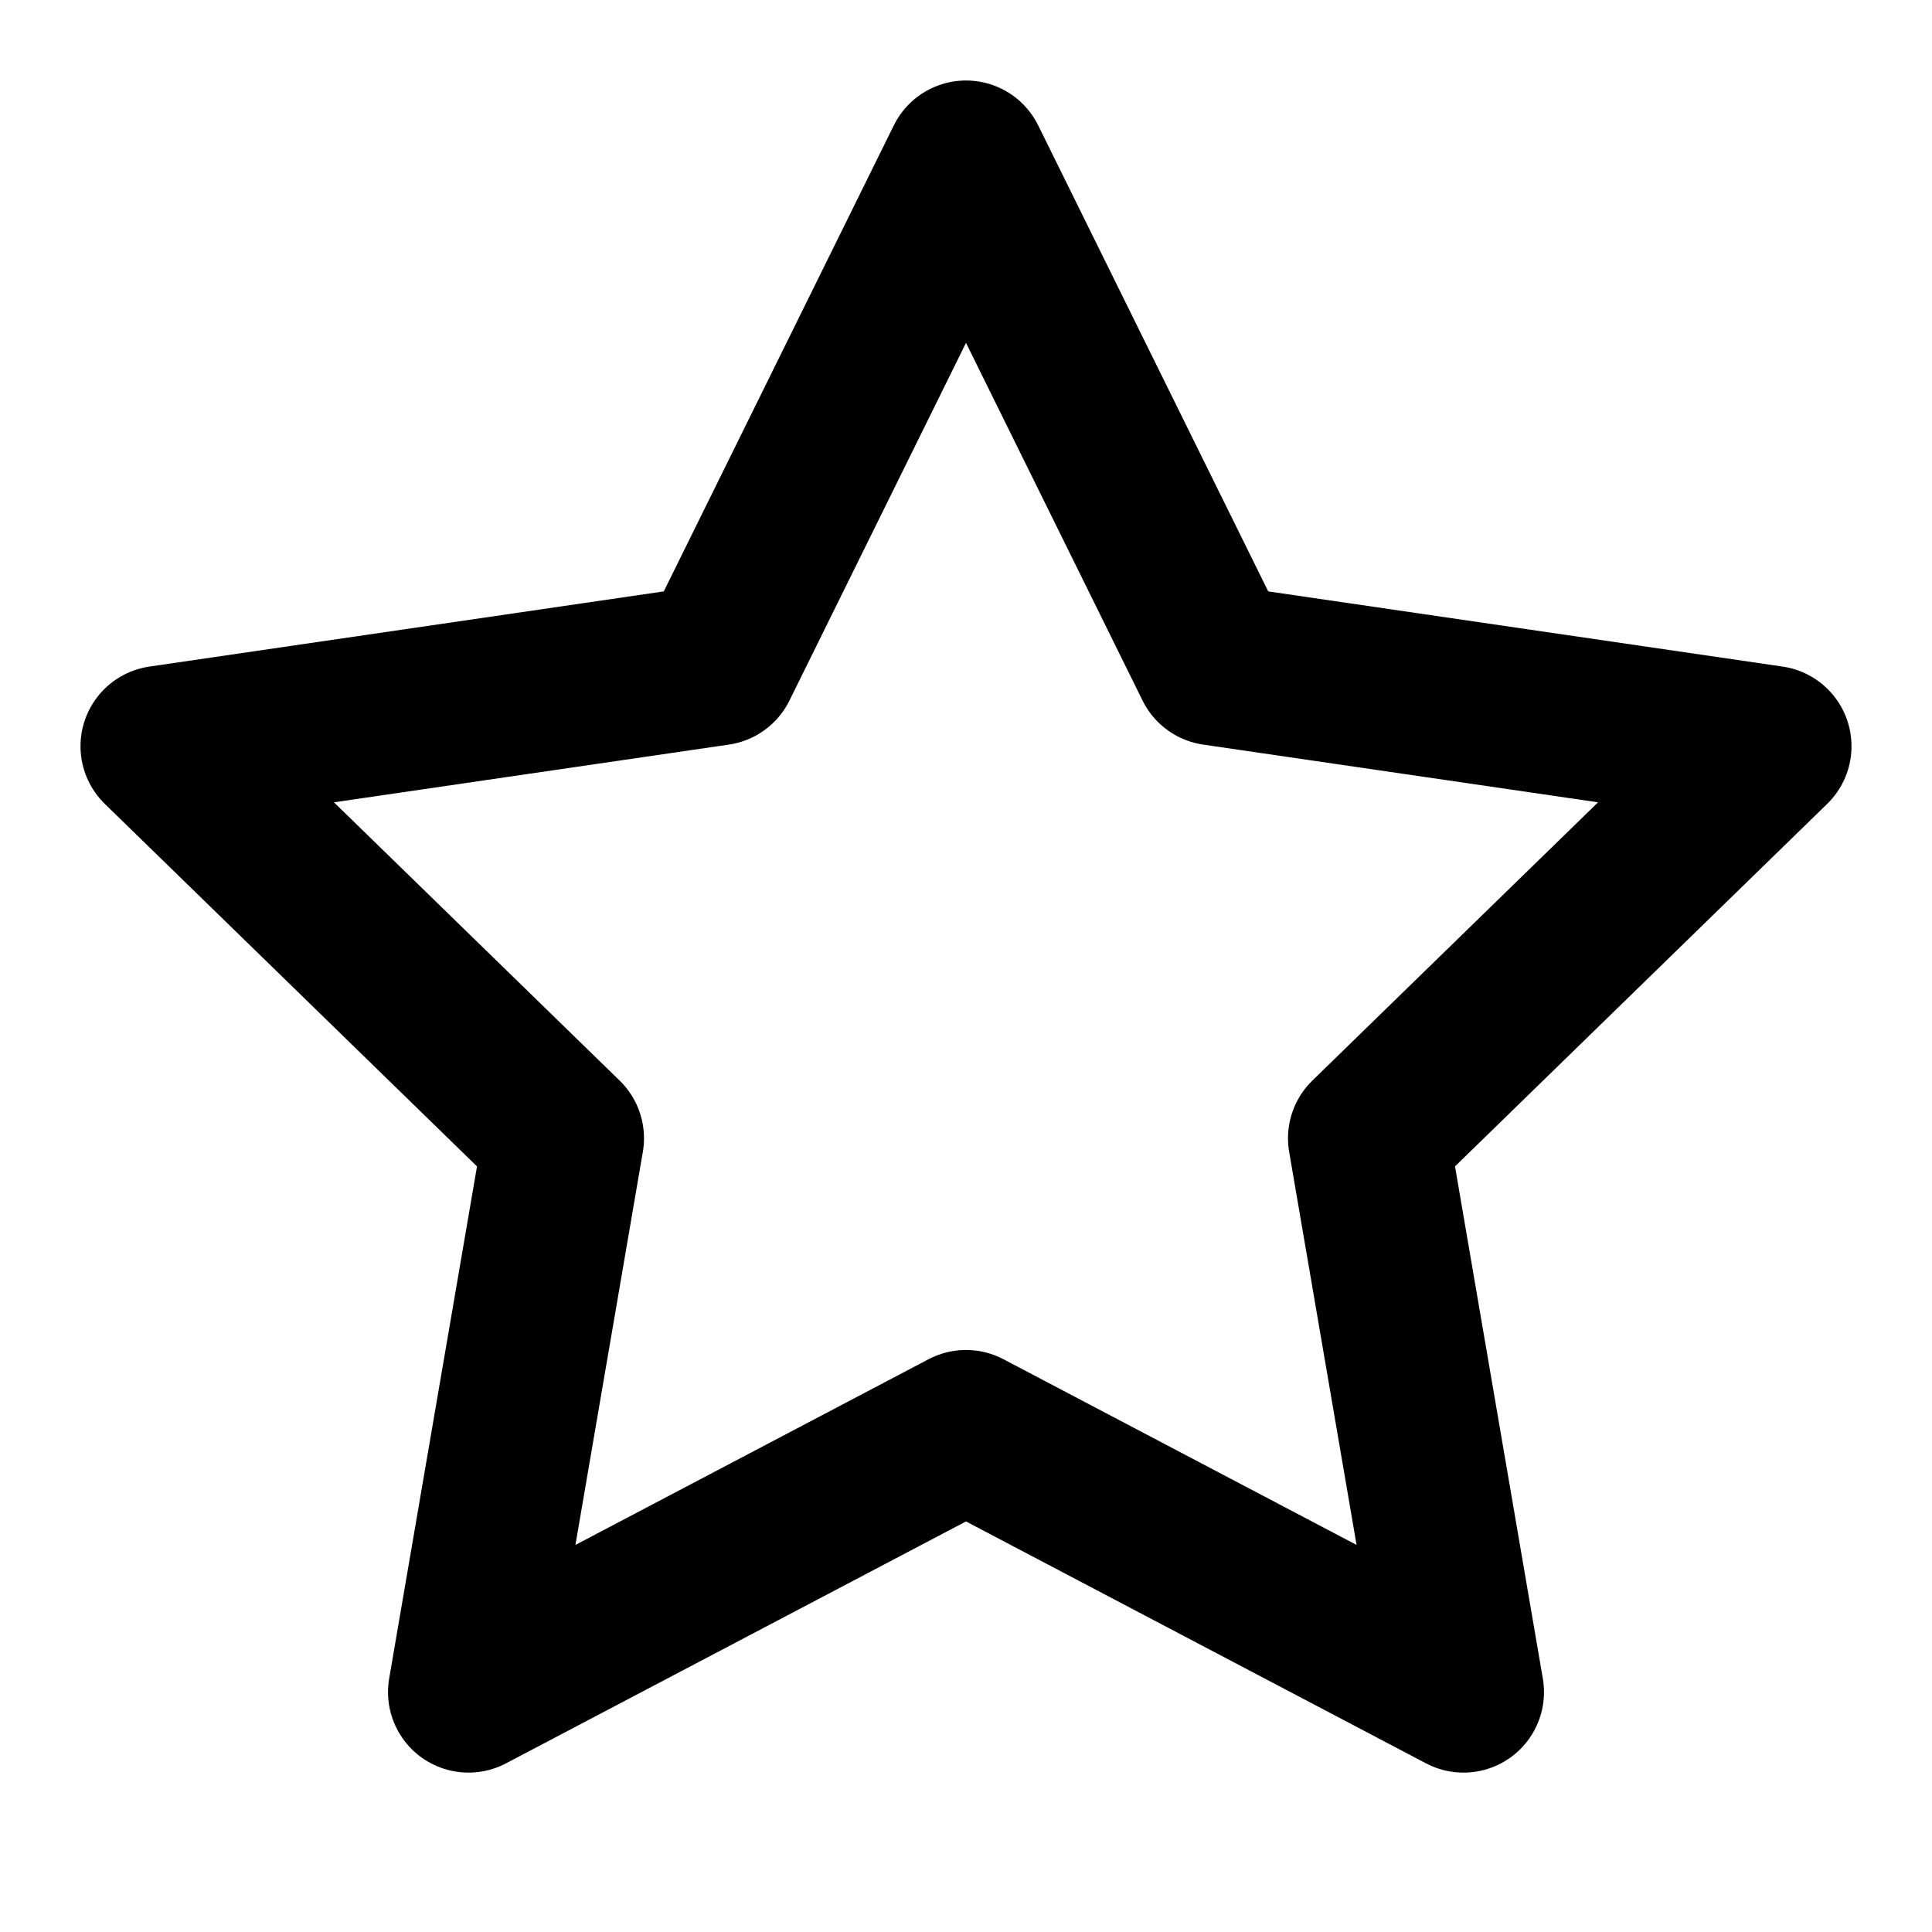
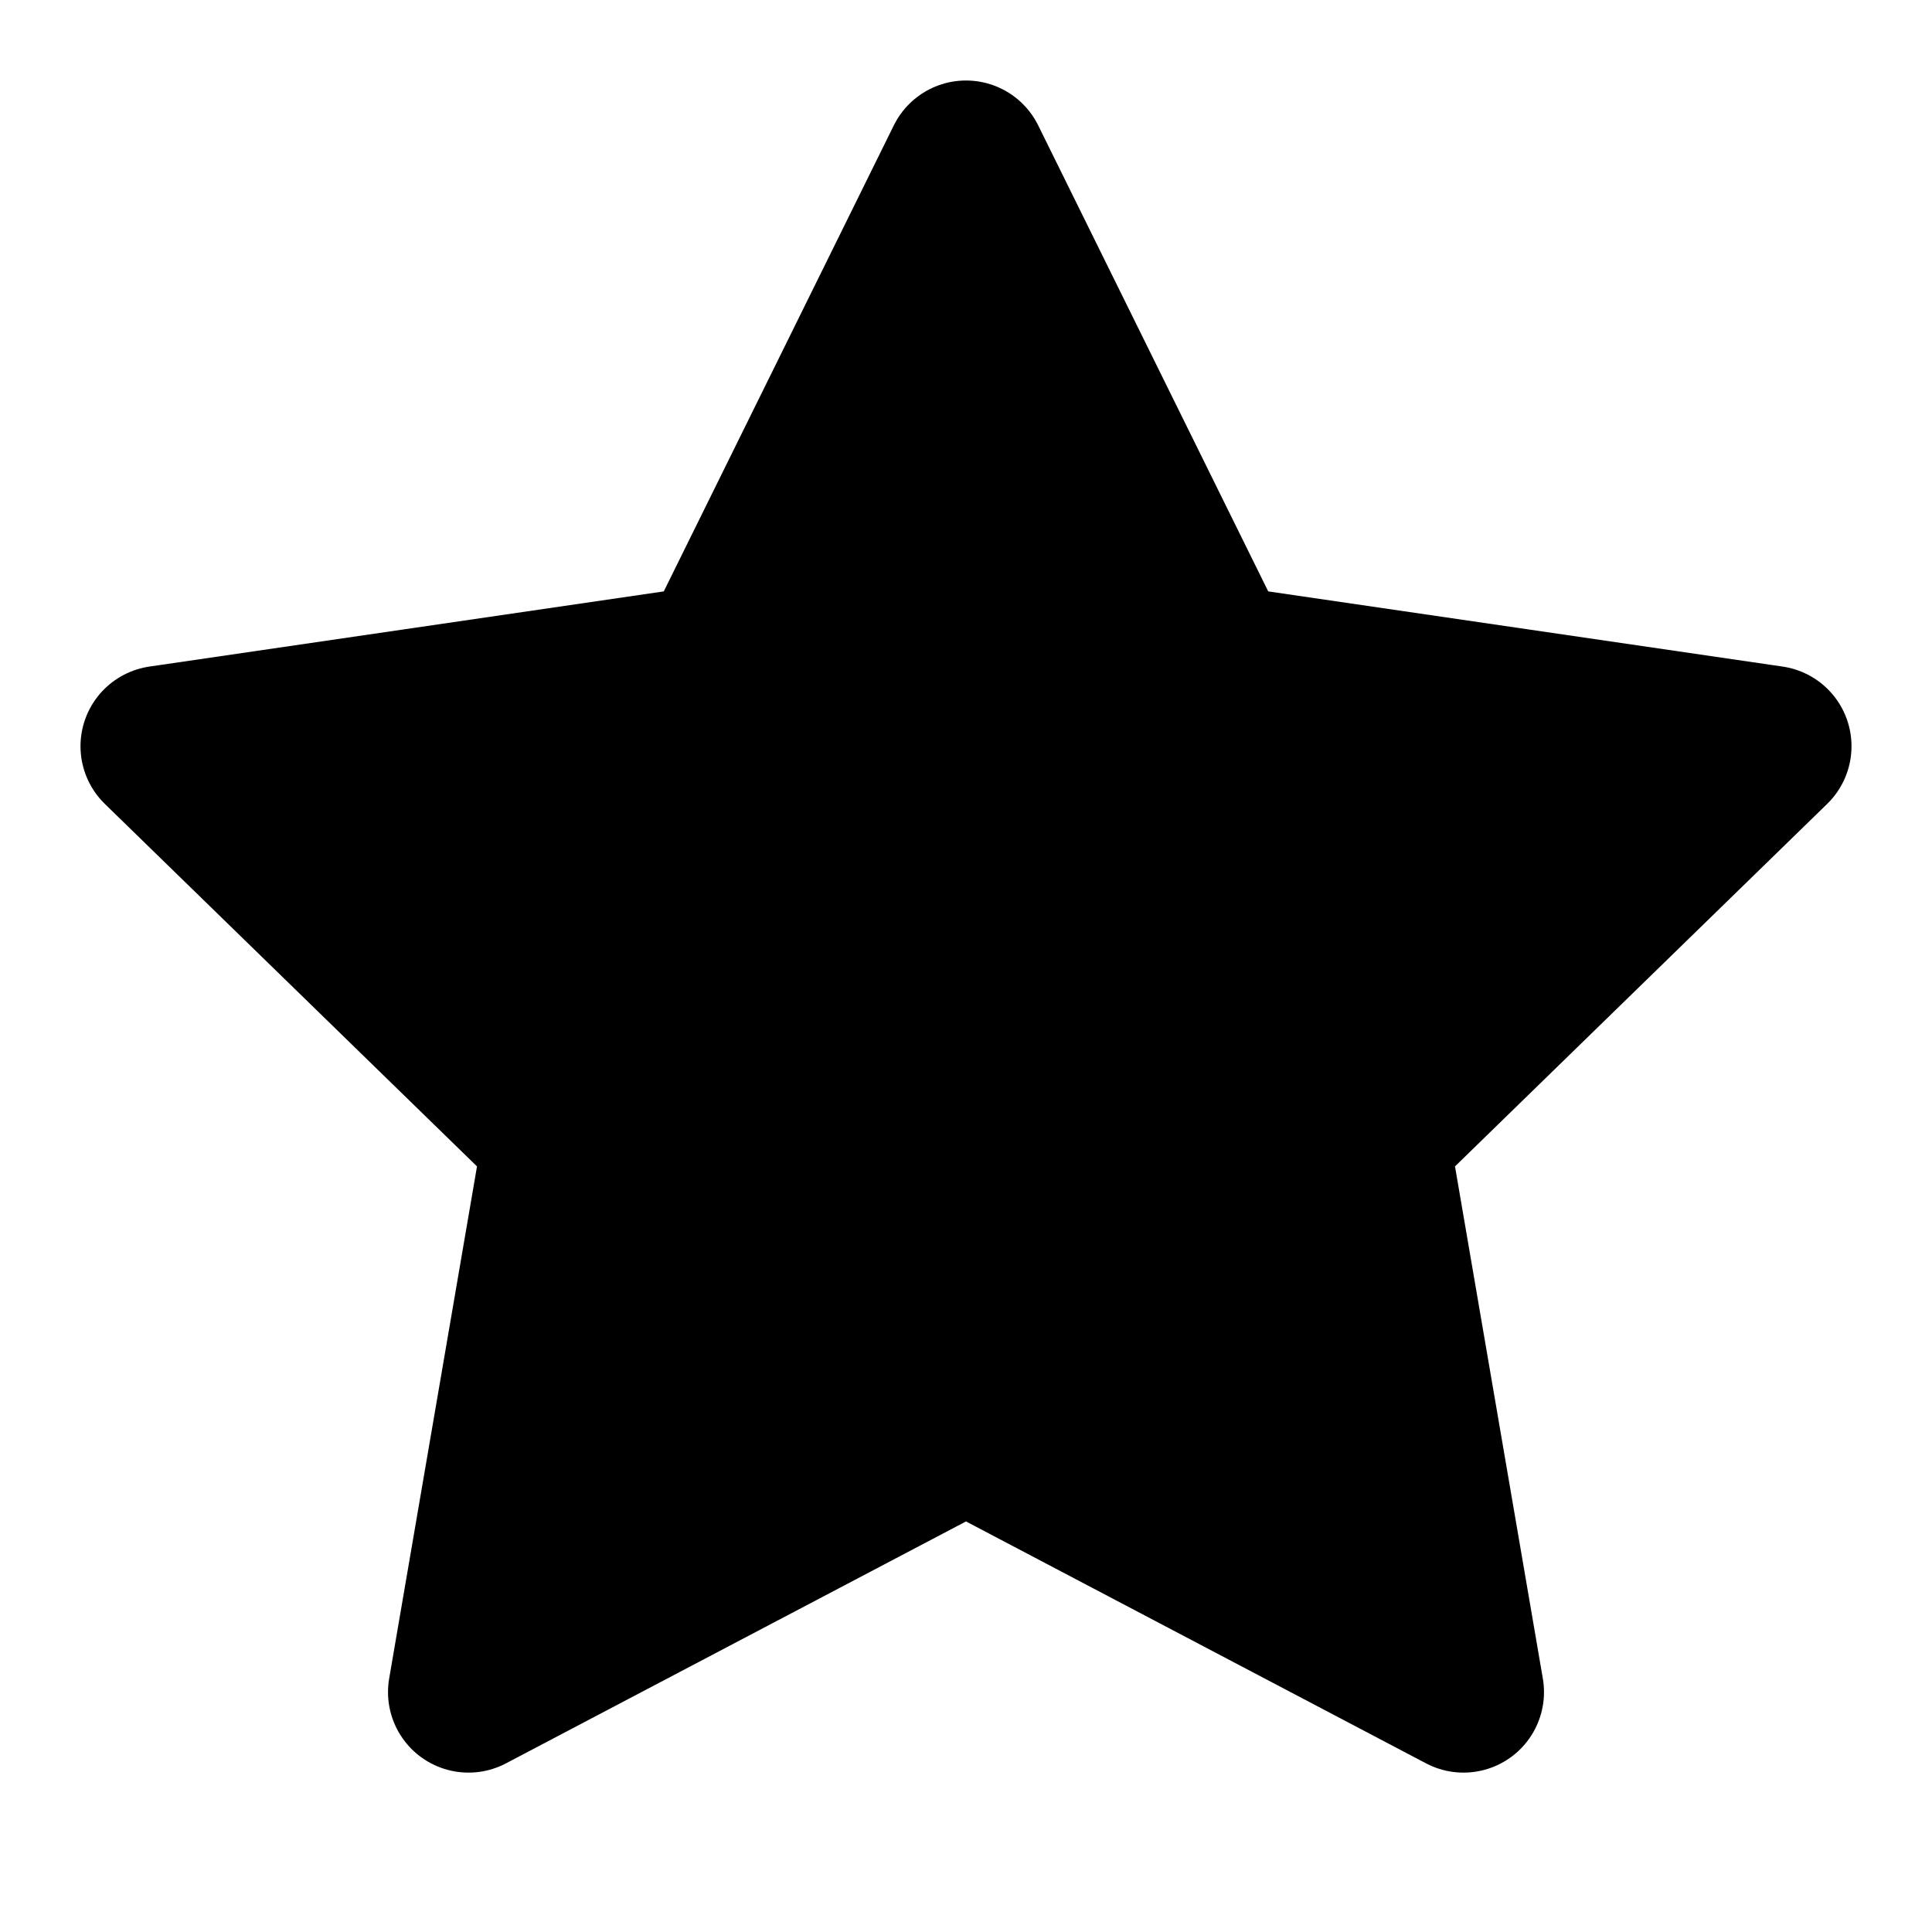
- <svg xmlns="http://www.w3.org/2000/svg" focusable="false" height="1.5em" width="1.5em">
+ <svg xmlns="http://www.w3.org/2000/svg" width="1.5em" height="1.5em">
  <g id="tuiIconStarLarge">
-     <svg fill="none" height="1.5em" overflow="visible" viewBox="0 0 24 24" width="1.5em" x="50%" y="50%">
+     <svg x="50%" y="50%" width="1.5em" height="1.5em" overflow="visible" viewBox="0 0 24 24">
      <svg x="-12" y="-12">
-         <path d="M12 2l3.09 6.26L22 9.27l-5 4.87 1.18 6.88L12 17.77l-6.18 3.25L7 14.14 2 9.27l6.91-1.01L12 2z" stroke="currentColor" stroke-linecap="round" stroke-linejoin="round" stroke-width="2" />
+         <svg width="24" height="24" viewBox="0 0 24 24" stroke="currentColor" stroke-width="2" stroke-linecap="round" stroke-linejoin="round">
+           <polygon points="12 2 15.09 8.26 22 9.27 17 14.14 18.18 21.02 12 17.77 5.82 21.02 7 14.14 2 9.27 8.91 8.26 12 2" />
+         </svg>
      </svg>
    </svg>
  </g>
</svg>
